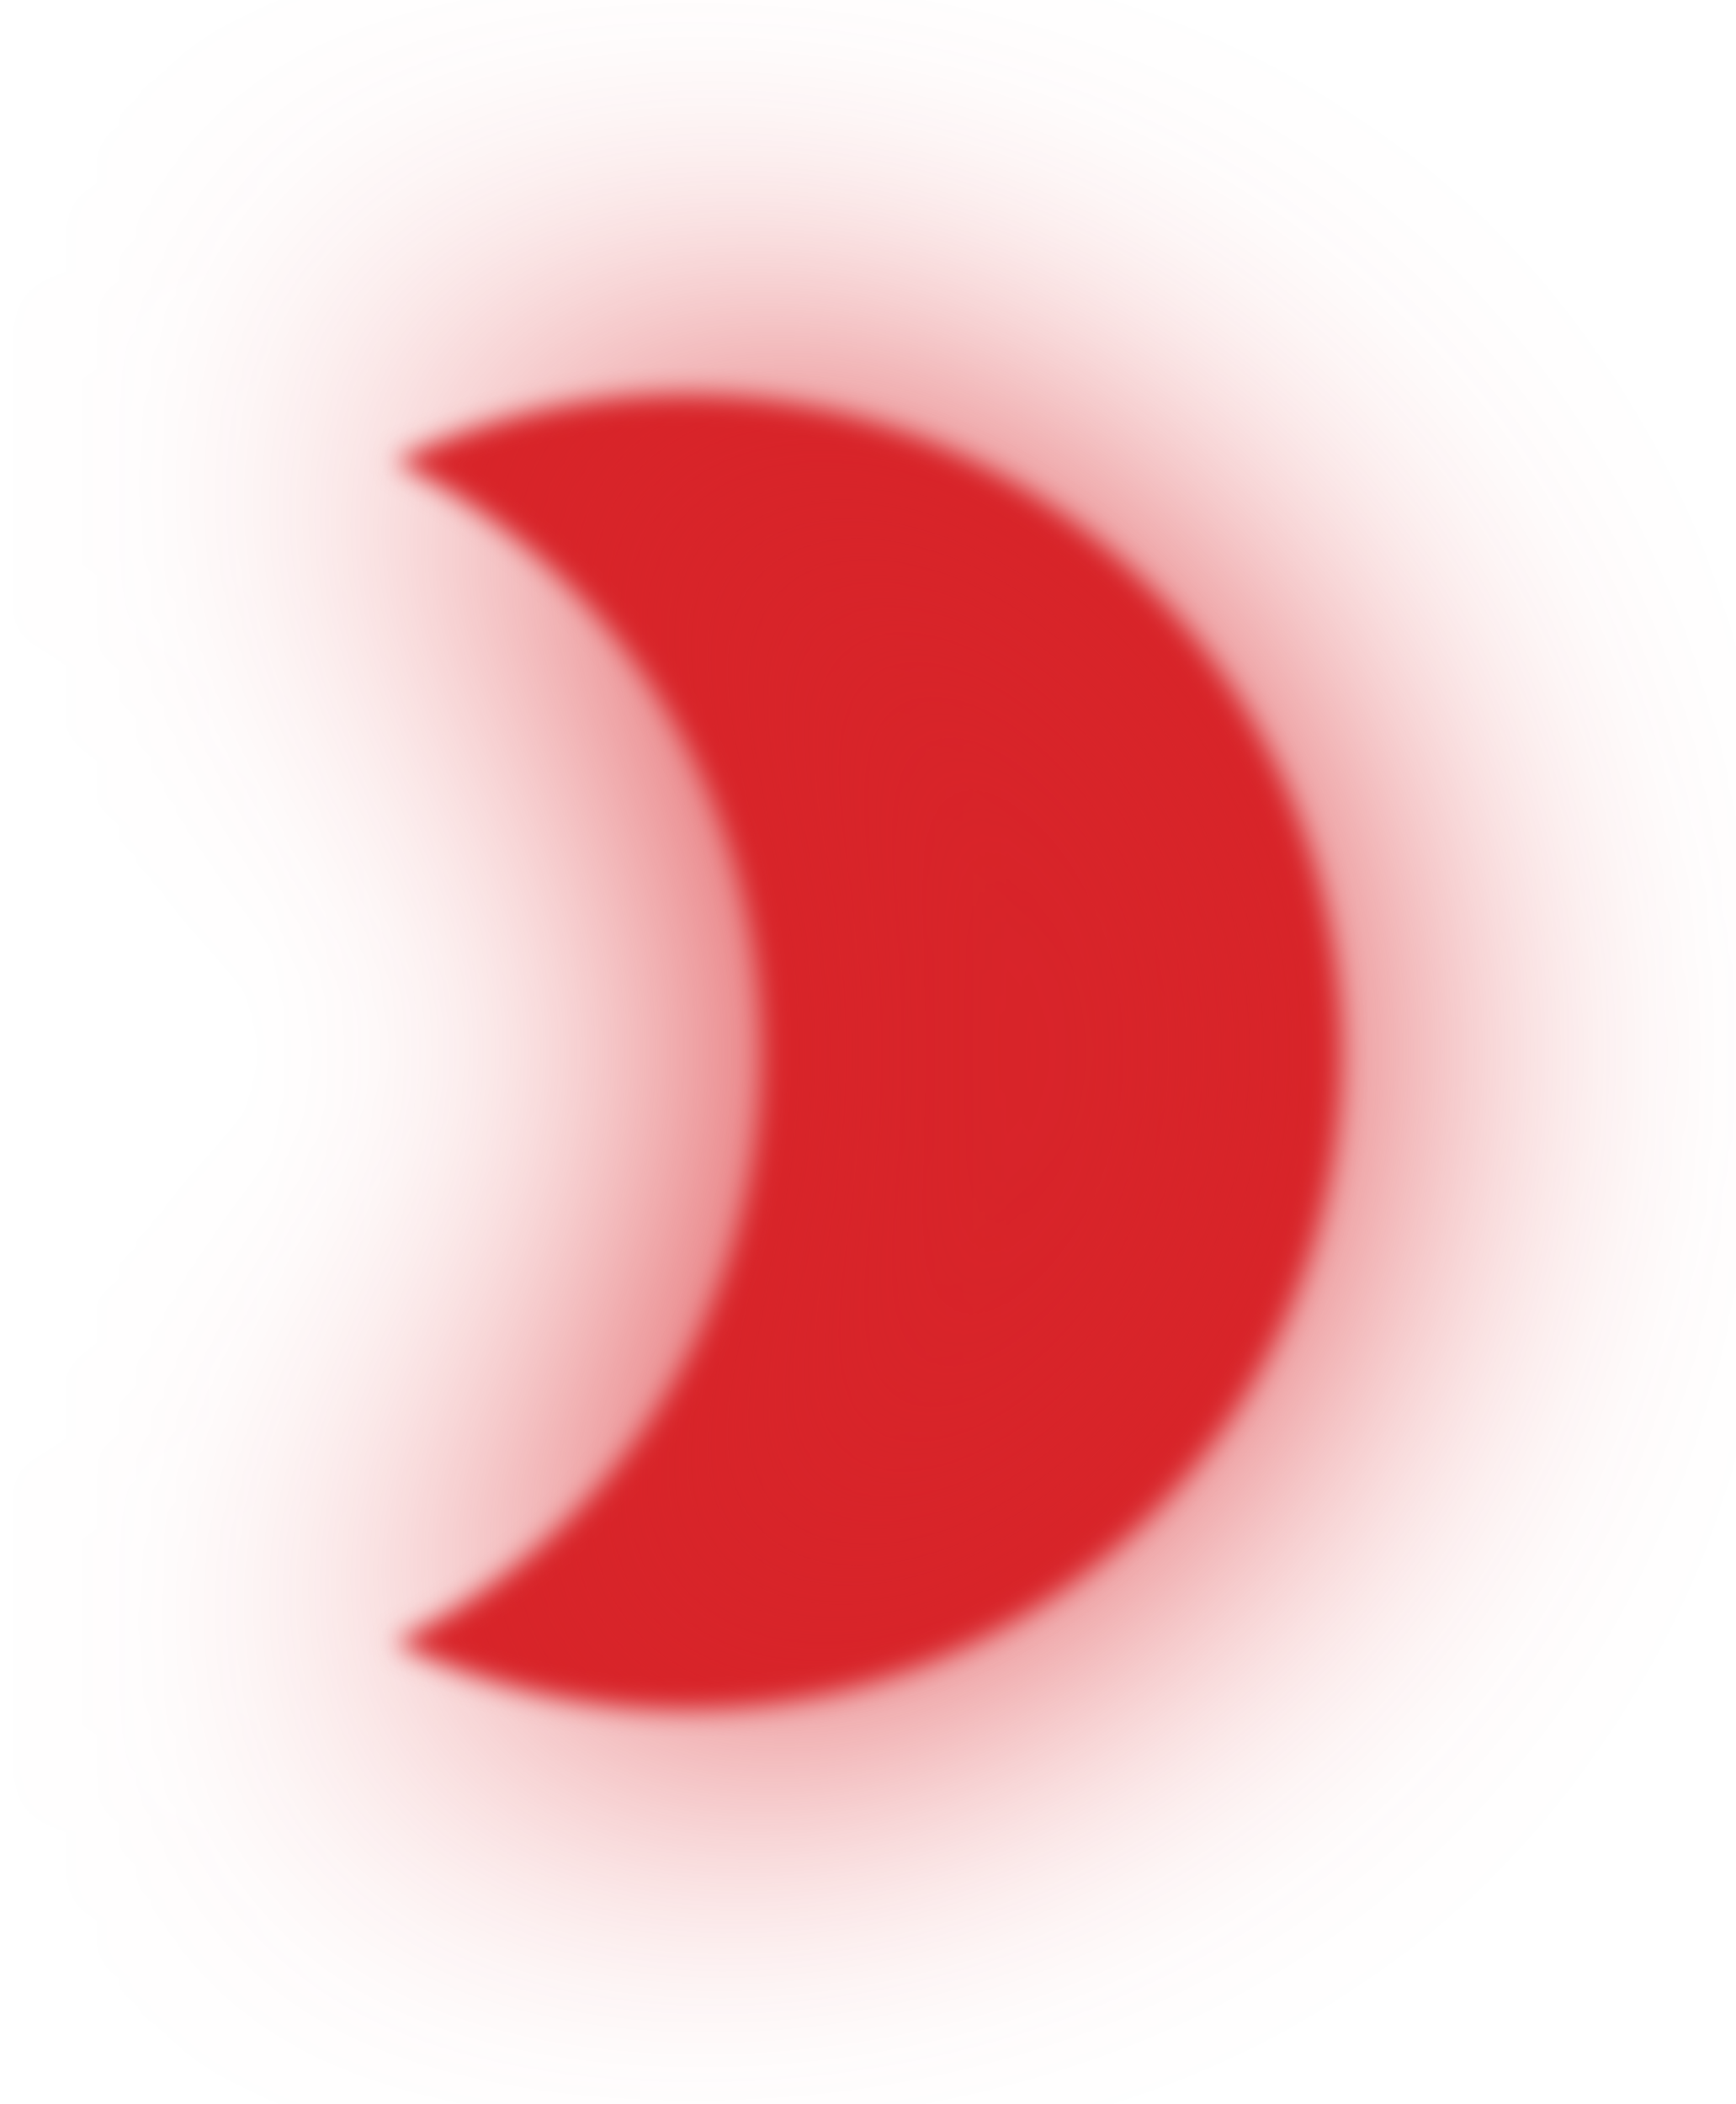
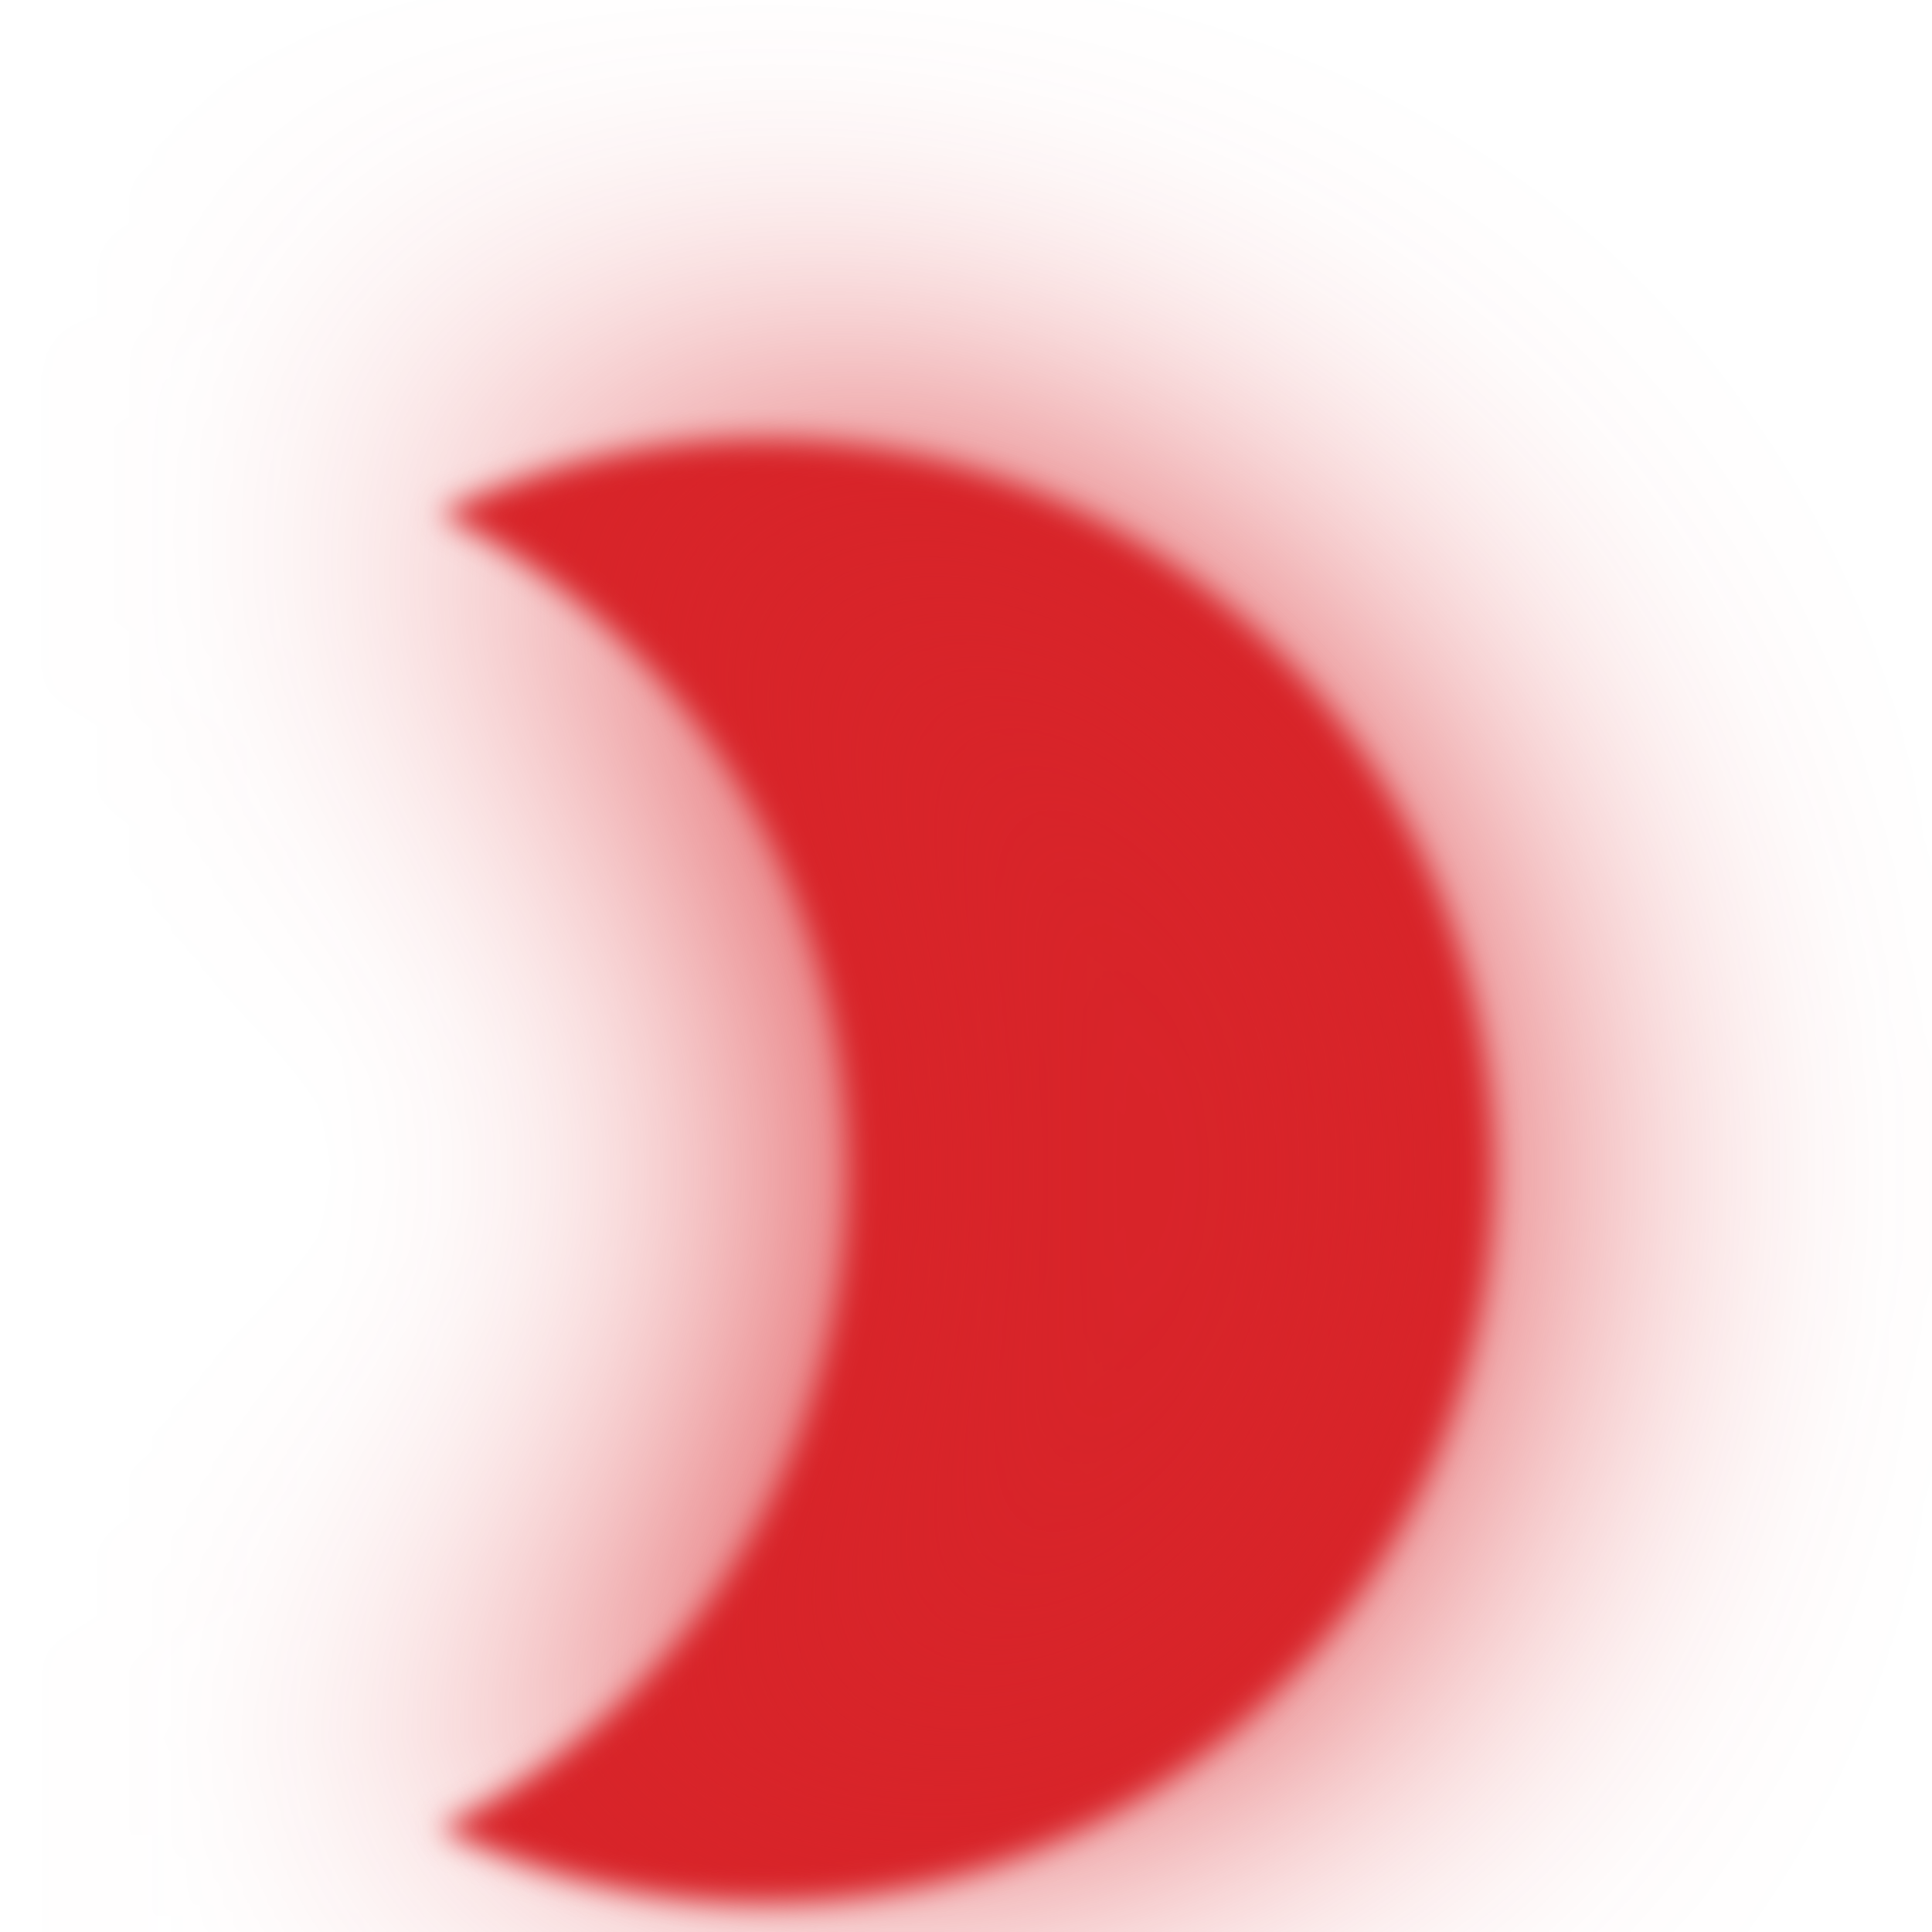
- <svg xmlns="http://www.w3.org/2000/svg" width="66" height="80" viewBox="0 0 66 80" fill="none">
+ <svg xmlns="http://www.w3.org/2000/svg" width="66" height="66" viewBox="0 0 66 66" fill="none">
  <g filter="url(#filter0_f_18764_795)">
    <path fill-rule="evenodd" clip-rule="evenodd" d="M15 62.456C23.292 58.387 29 49.86 29 40C29 30.14 23.292 21.613 15 17.544C18.319 15.915 22.053 15 26 15C39.807 15 51 26.193 51 40C51 53.807 39.807 65 26 65C22.053 65 18.319 64.085 15 62.456Z" fill="#D82429" />
  </g>
  <g filter="url(#filter1_f_18764_795)">
    <path fill-rule="evenodd" clip-rule="evenodd" d="M15 62.456C23.292 58.387 29 49.86 29 40C29 30.14 23.292 21.613 15 17.544C18.319 15.915 22.053 15 26 15C39.807 15 51 26.193 51 40C51 53.807 39.807 65 26 65C22.053 65 18.319 64.085 15 62.456Z" fill="#D82429" />
  </g>
  <defs>
    <filter id="filter0_f_18764_795" x="14" y="14" width="38" height="52" filterUnits="userSpaceOnUse" color-interpolation-filters="sRGB">
      <feFlood flood-opacity="0" result="BackgroundImageFix" />
      <feBlend mode="normal" in="SourceGraphic" in2="BackgroundImageFix" result="shape" />
      <feGaussianBlur stdDeviation="0.5" result="effect1_foregroundBlur_18764_795" />
    </filter>
    <filter id="filter1_f_18764_795" x="0" y="0" width="66" height="80" filterUnits="userSpaceOnUse" color-interpolation-filters="sRGB">
      <feFlood flood-opacity="0" result="BackgroundImageFix" />
      <feBlend mode="normal" in="SourceGraphic" in2="BackgroundImageFix" result="shape" />
      <feGaussianBlur stdDeviation="7.5" result="effect1_foregroundBlur_18764_795" />
    </filter>
  </defs>
</svg>
